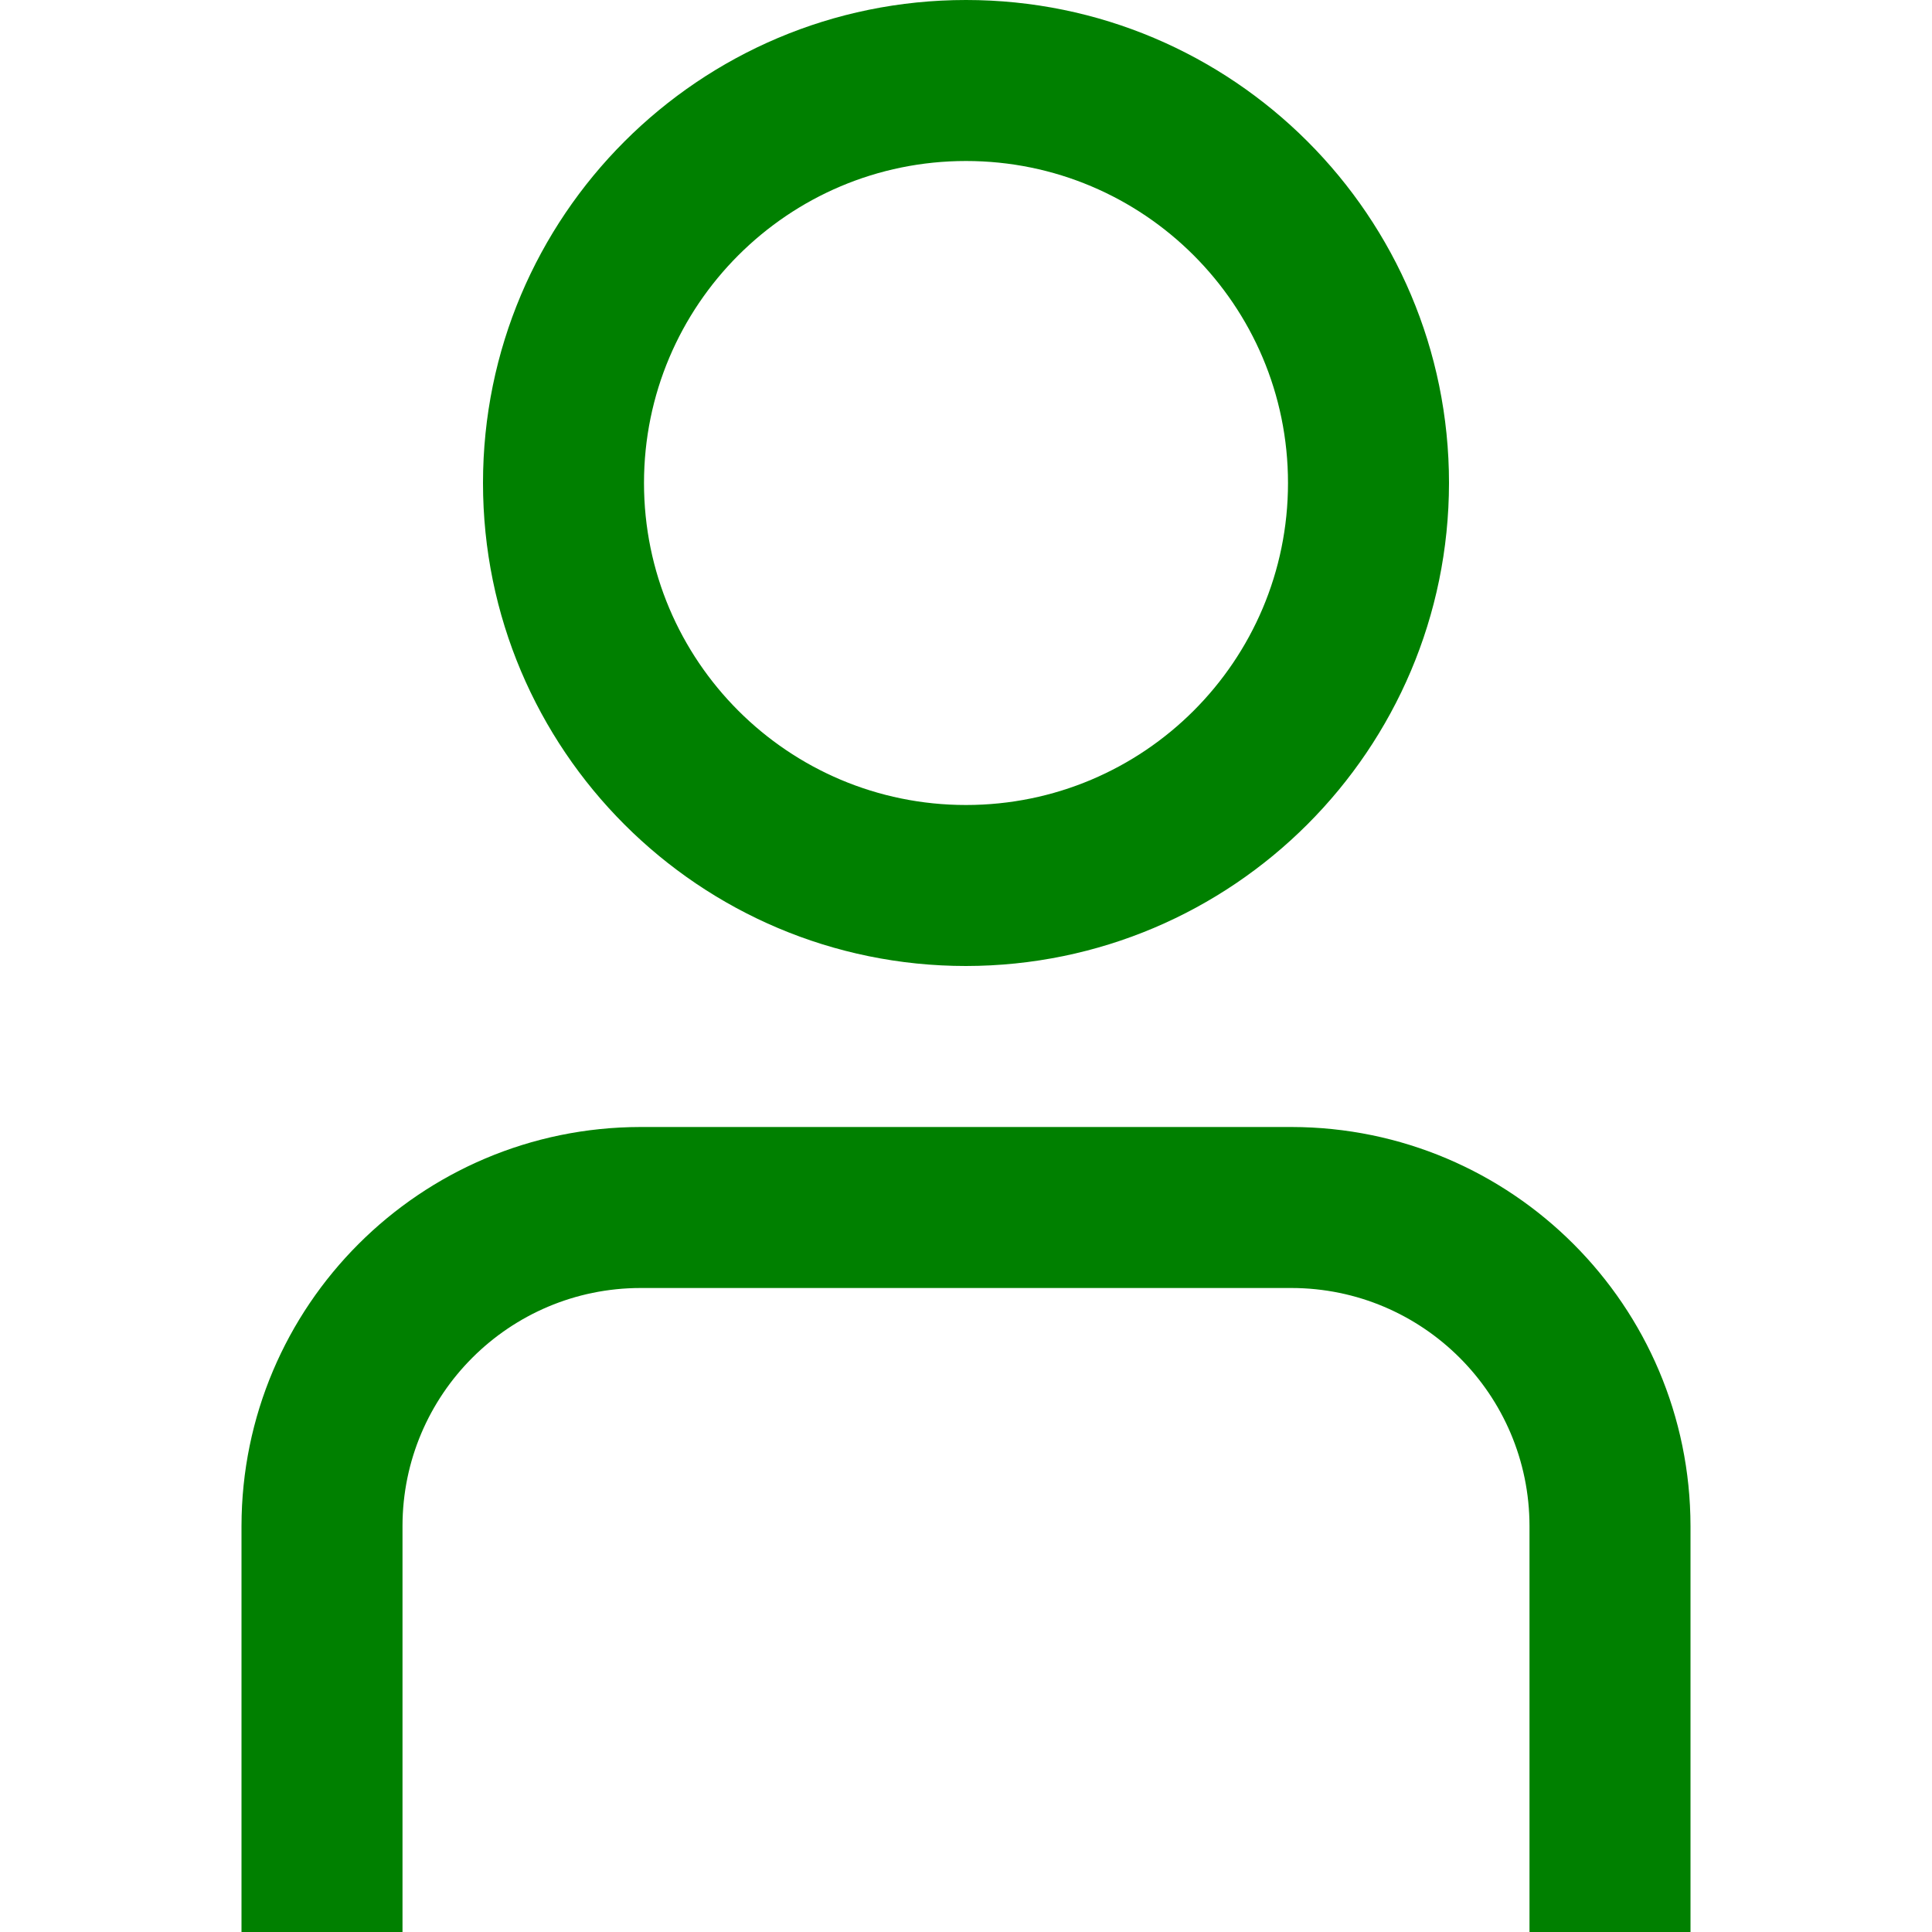
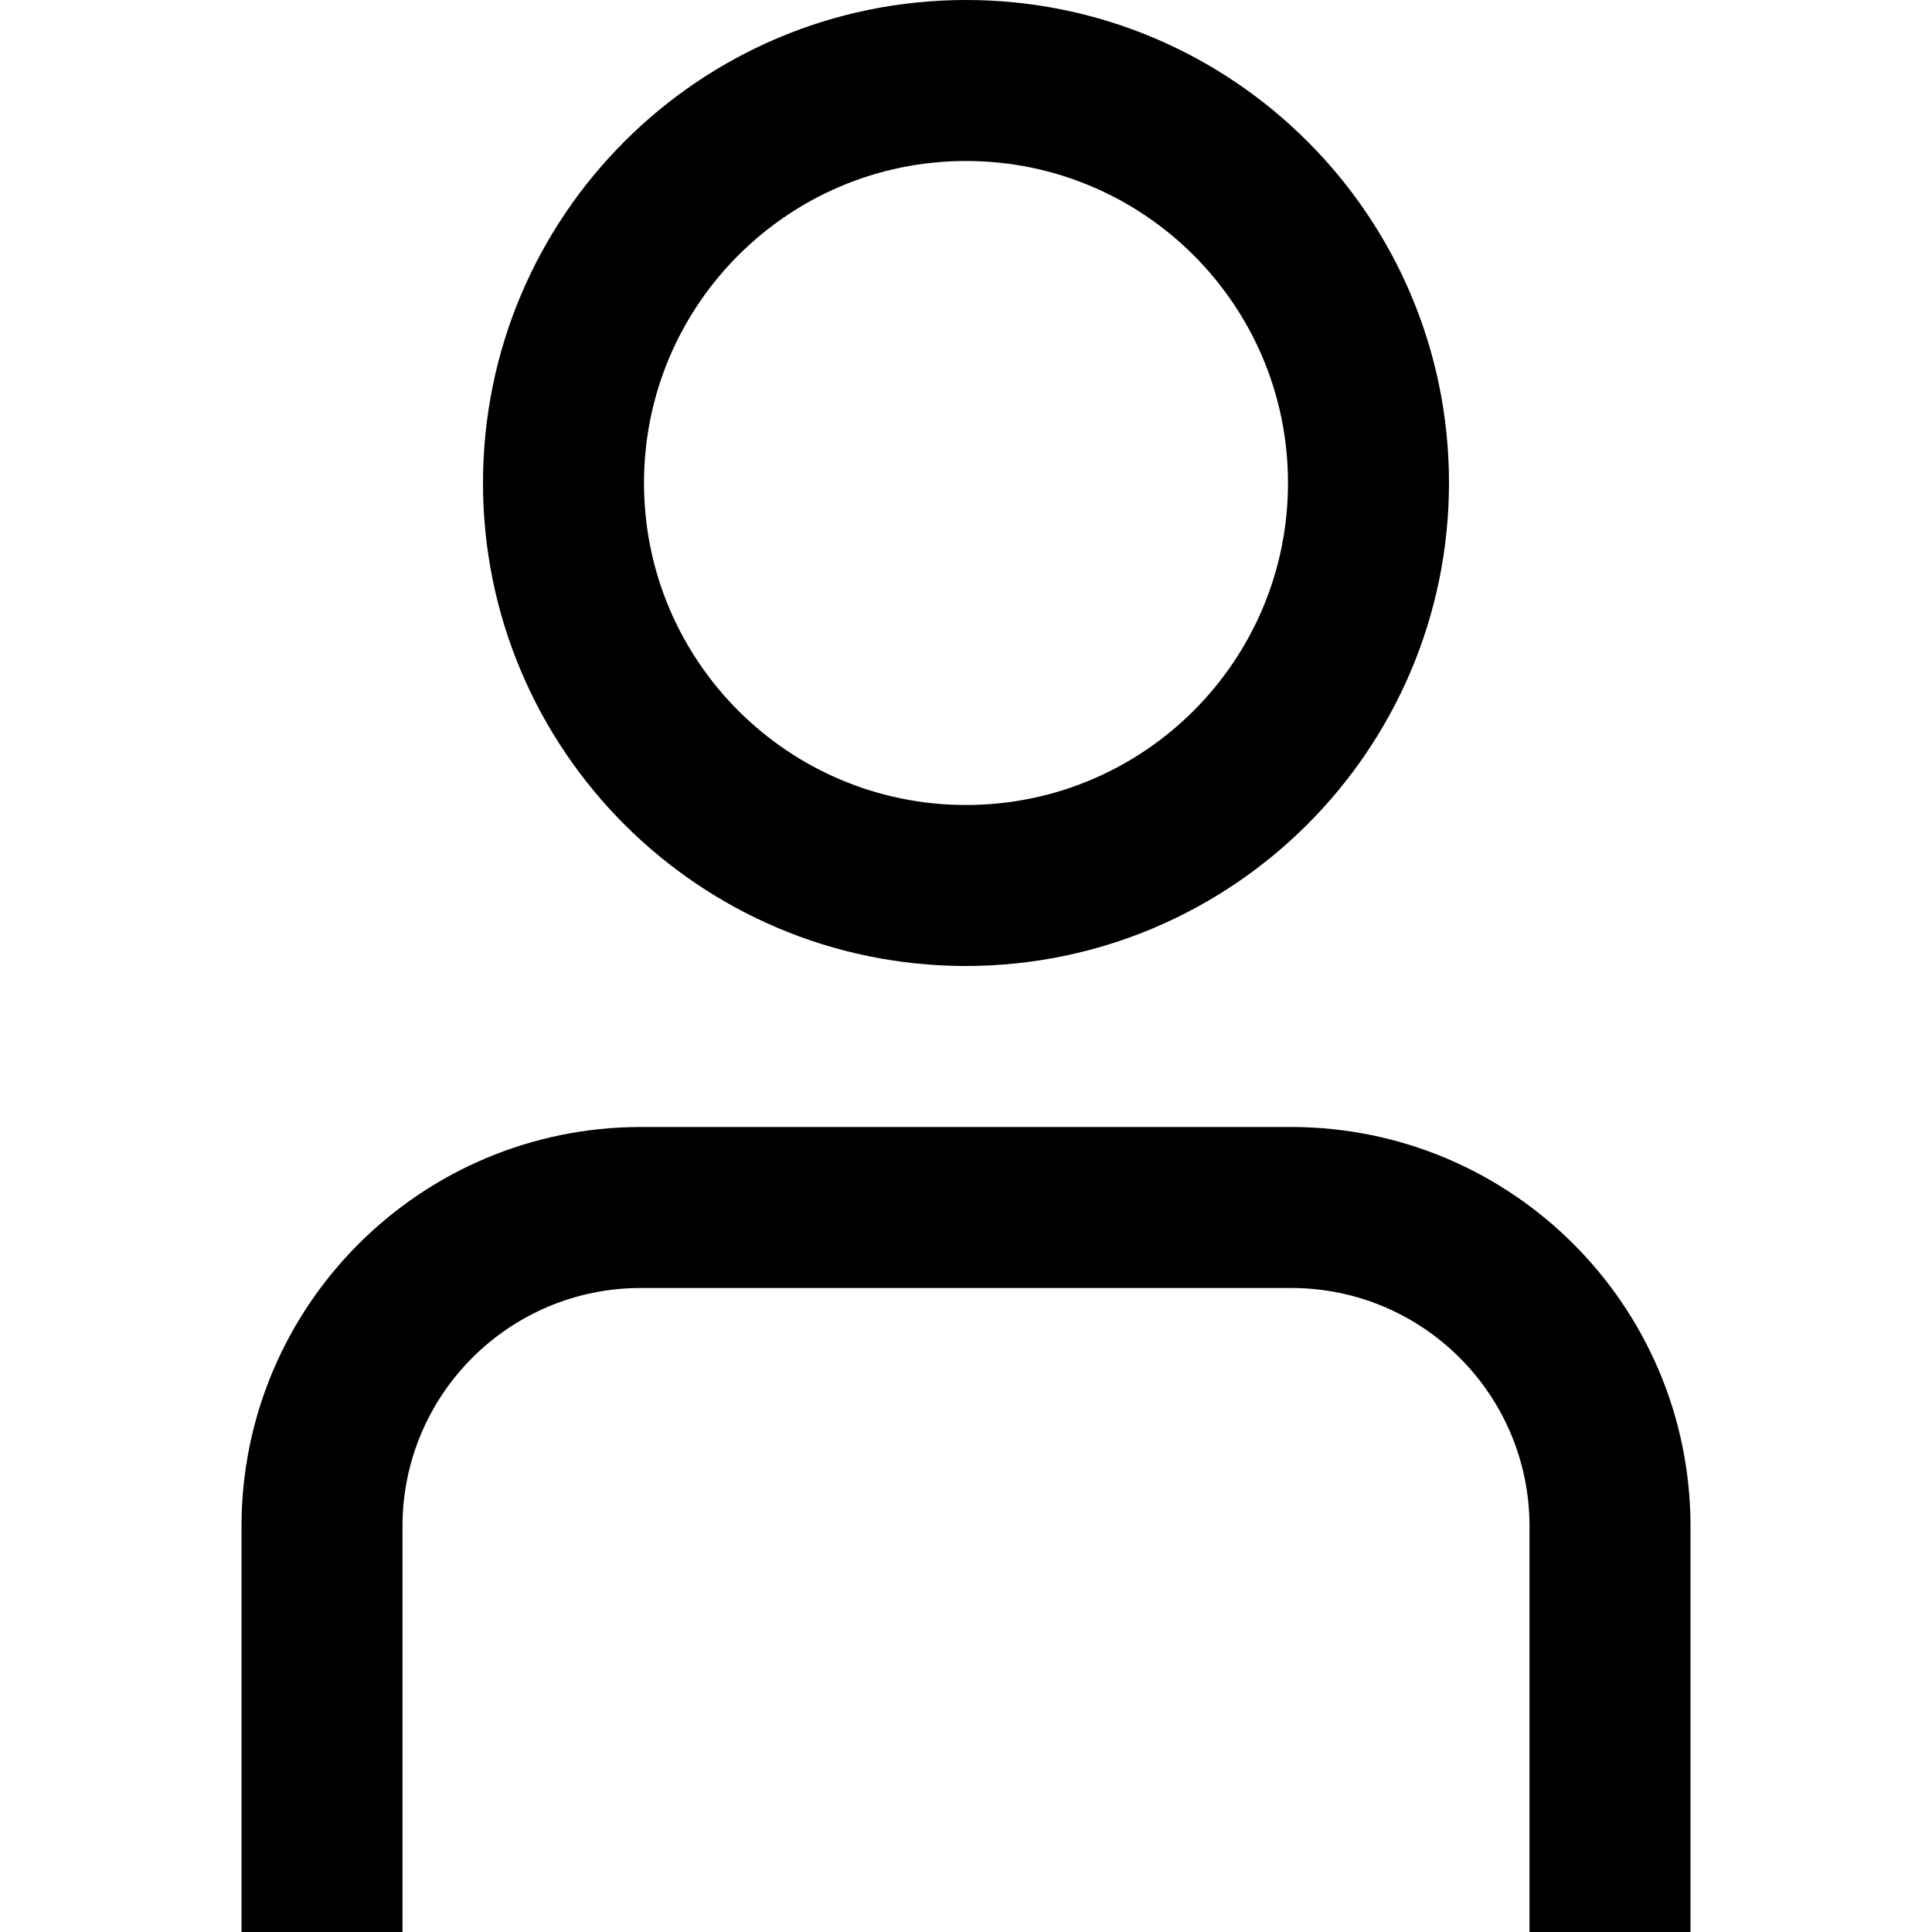
- <svg xmlns="http://www.w3.org/2000/svg" viewBox="0 0 24 24" width="25" height="25" fill="green">
+ <svg xmlns="http://www.w3.org/2000/svg" viewBox="0 0 24 24" width="25" height="25">
  <g id="_01_align_center" data-name="01 align center">
    <path d="M21,24H19V18.957A2.96,2.96,0,0,0,16.043,16H7.957A2.96,2.96,0,0,0,5,18.957V24H3V18.957A4.963,4.963,0,0,1,7.957,14h8.086A4.963,4.963,0,0,1,21,18.957Z" />
    <path d="M12,12a6,6,0,1,1,6-6A6.006,6.006,0,0,1,12,12ZM12,2a4,4,0,1,0,4,4A4,4,0,0,0,12,2Z" />
  </g>
</svg>
